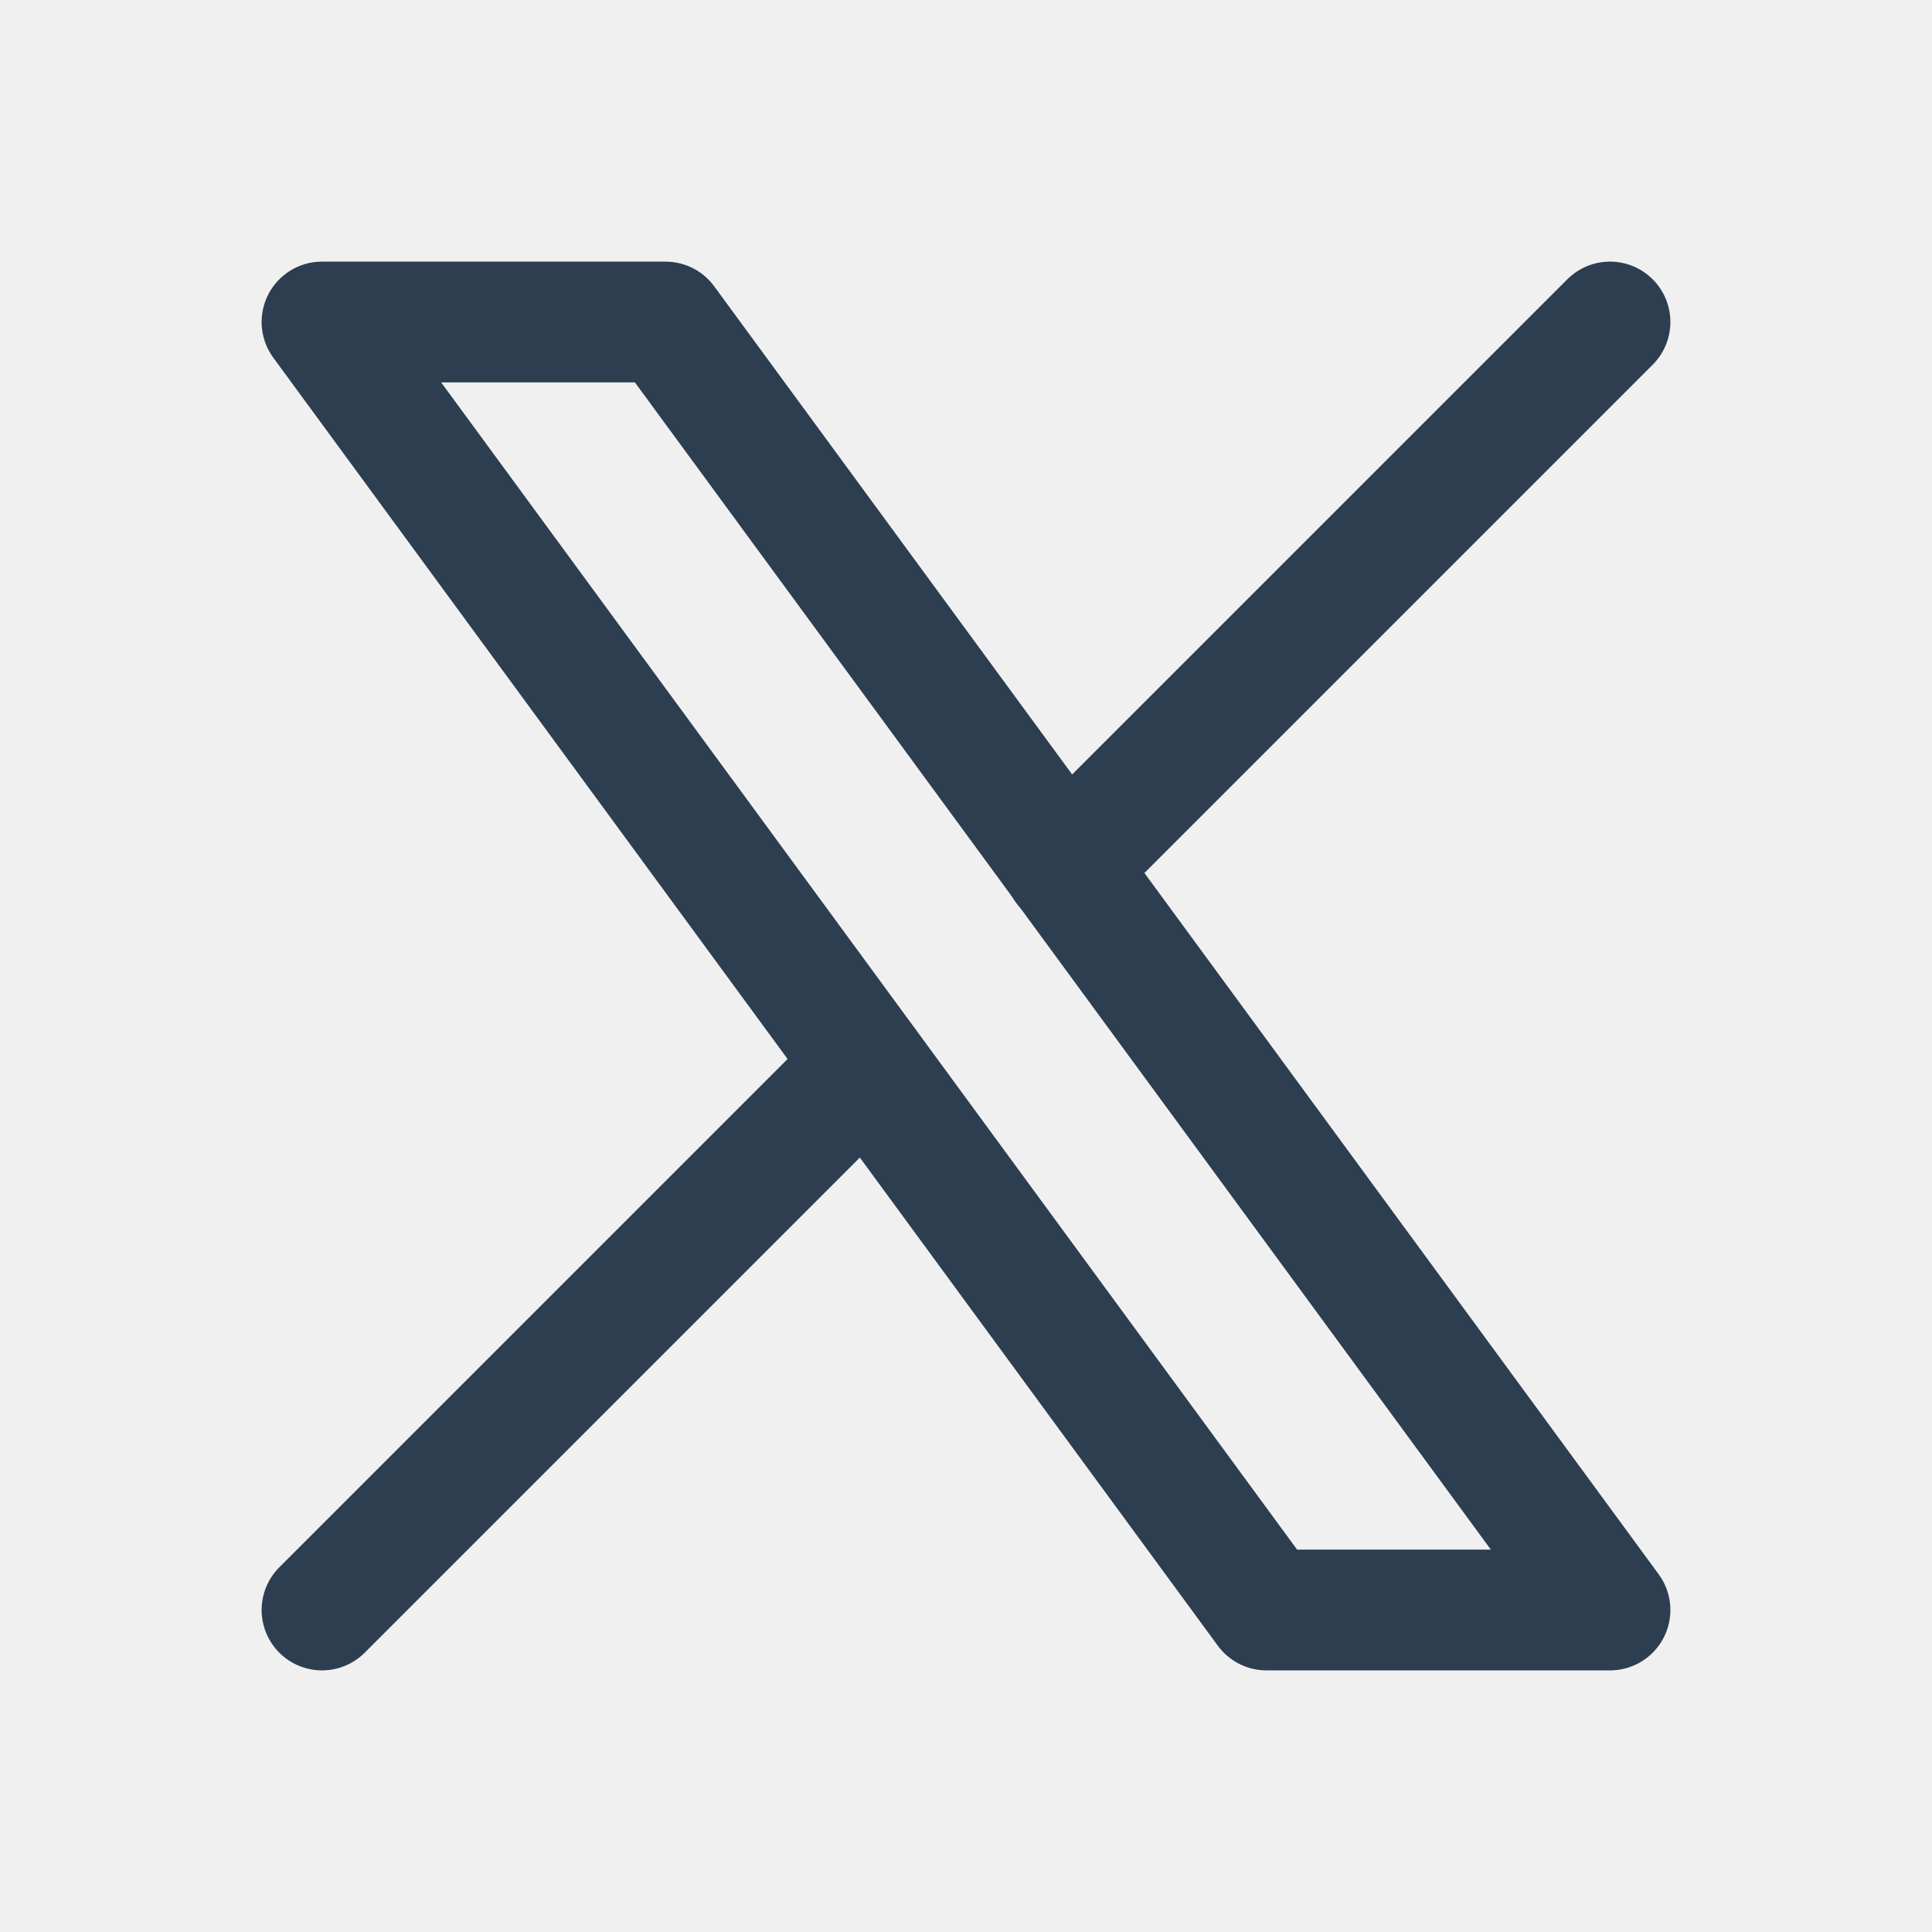
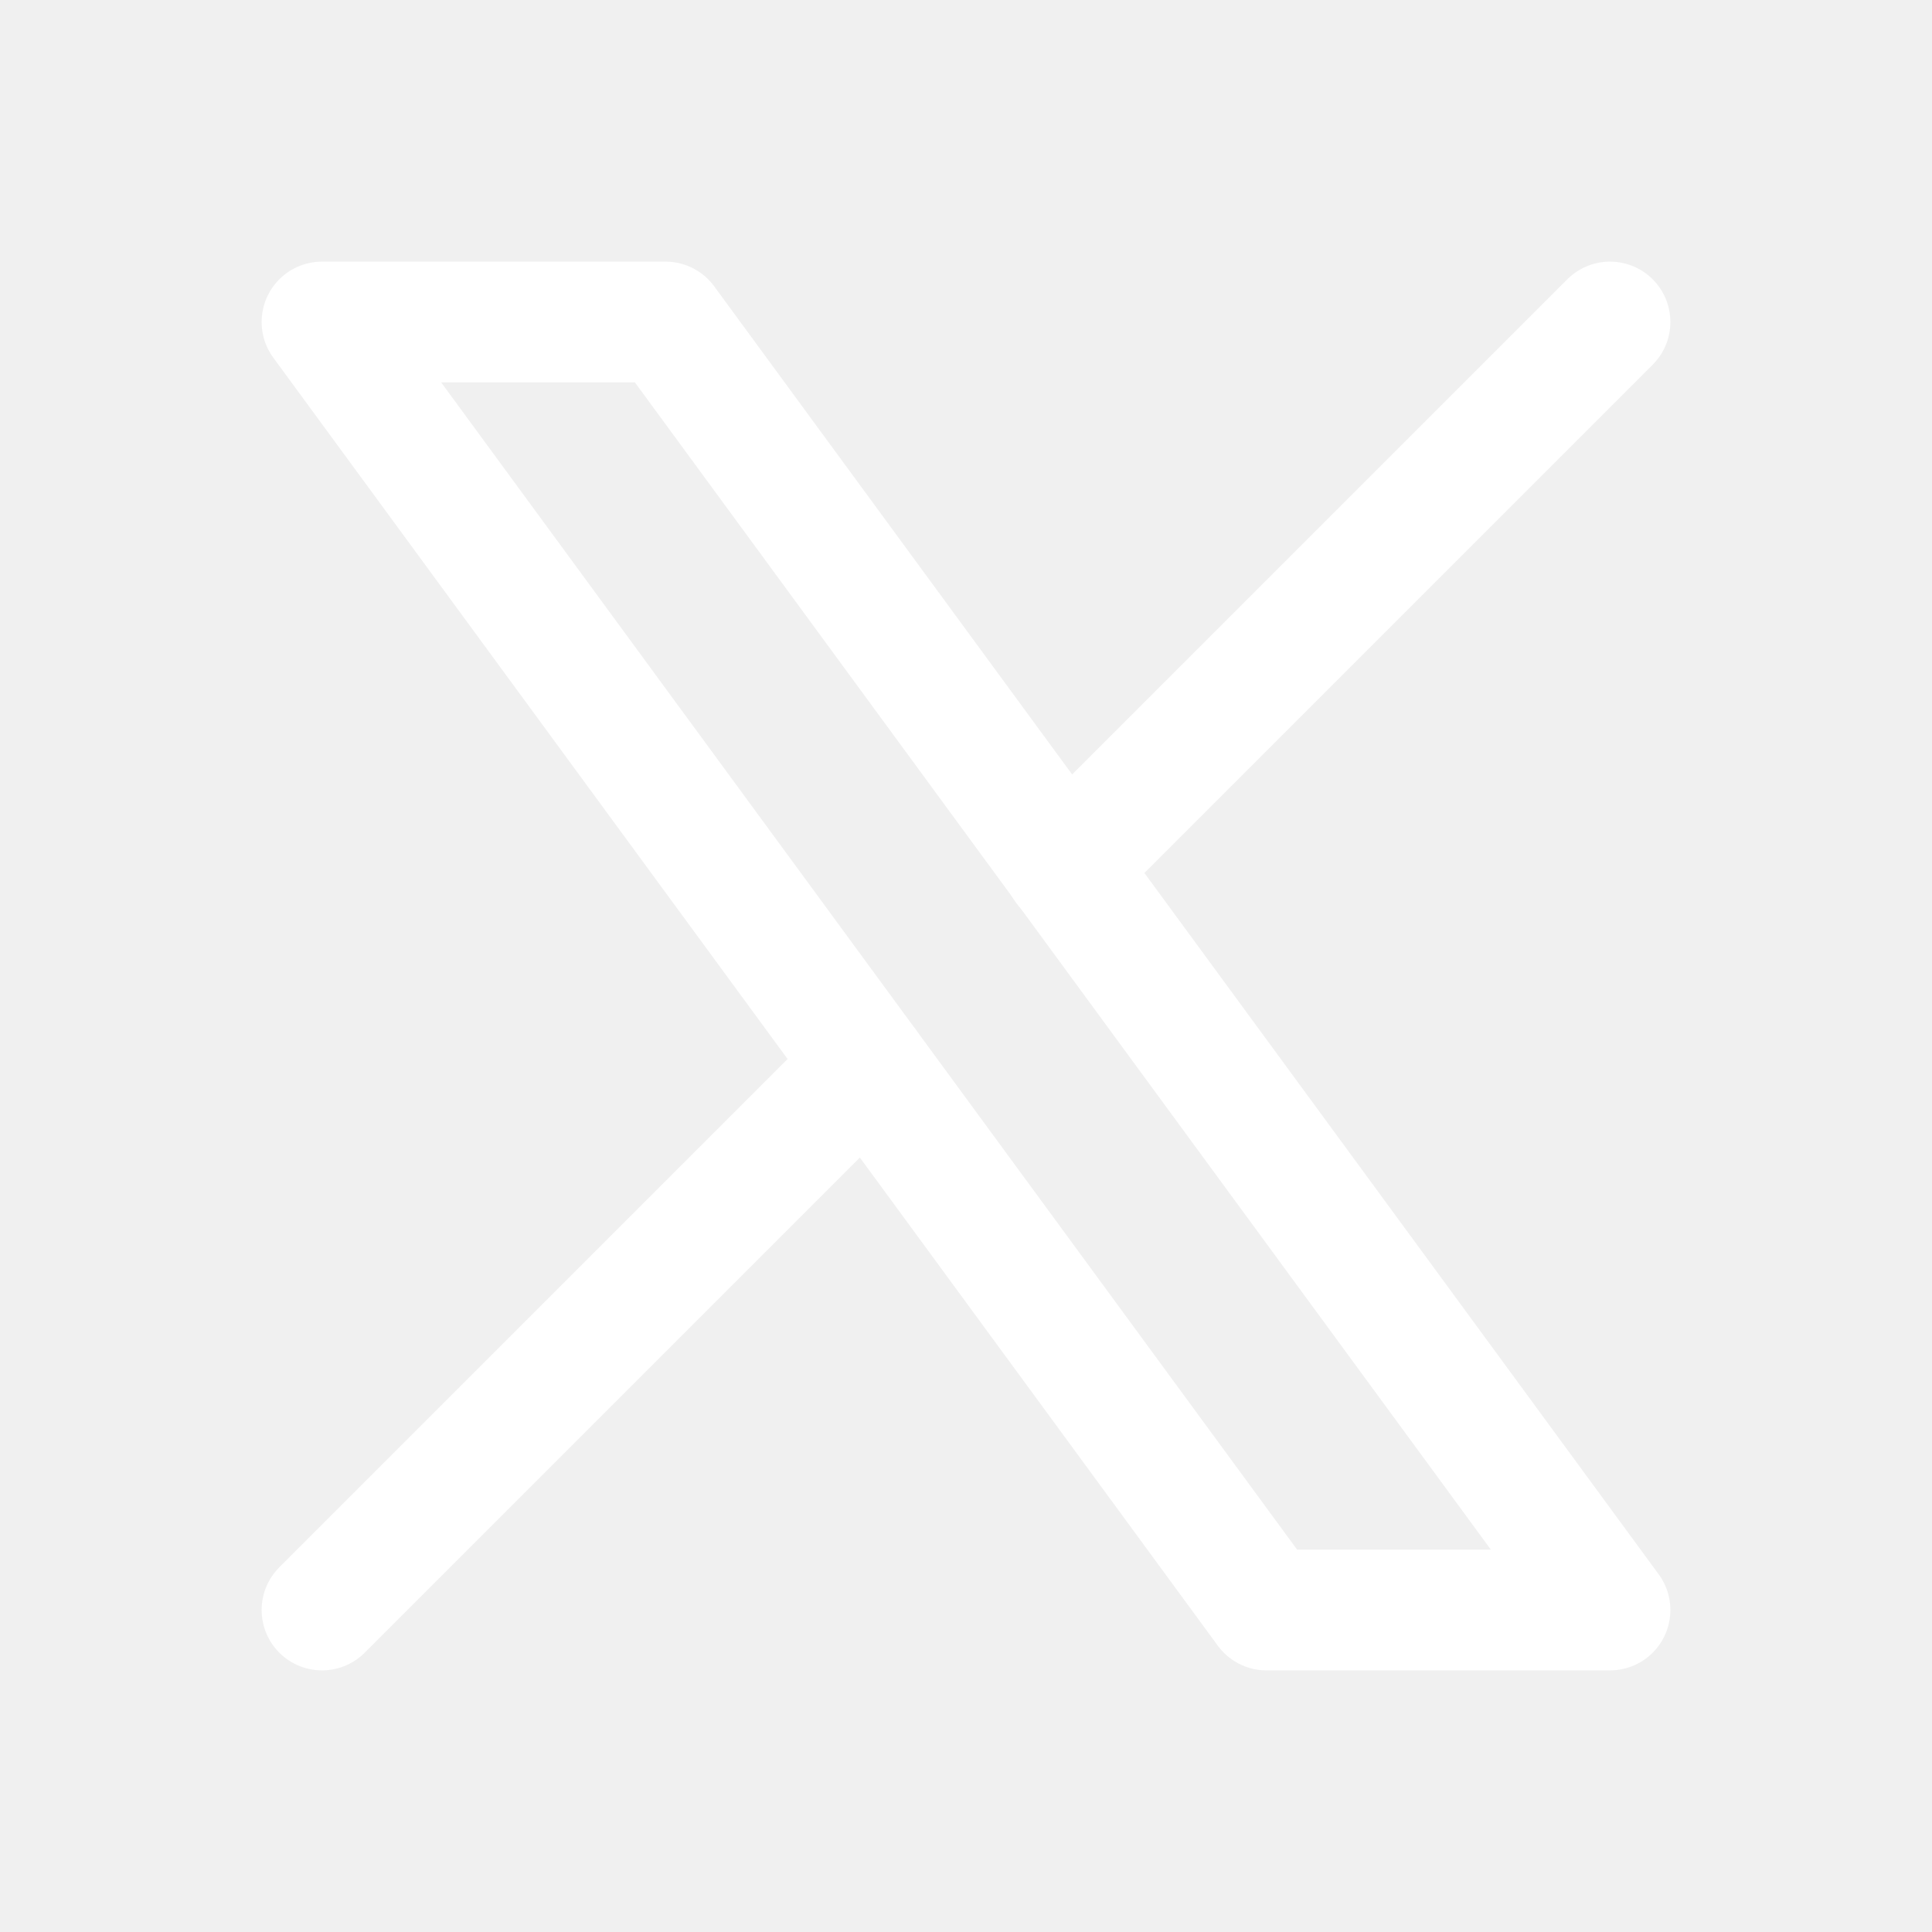
- <svg xmlns="http://www.w3.org/2000/svg" class="icon icon-tabler icon-tabler-brand-x" width="44" height="44" viewBox="0 0 24 24" stroke-width="1.5" stroke="#2c3e50" fill="none" stroke-linecap="round" stroke-linejoin="round">
+ <svg xmlns="http://www.w3.org/2000/svg" class="icon icon-tabler icon-tabler-brand-x" width="44" height="44" viewBox="0 0 24 24" stroke-width="1.5" stroke="#fff" fill="none" stroke-linecap="round" stroke-linejoin="round">
  <path stroke="none" d="M0 0h24v24H0z" fill="none" />
  <path d="M4 4l11.733 16h4.267l-11.733 -16z" />
  <path d="M4 20l6.768 -6.768m2.46 -2.46l6.772 -6.772" />
</svg>
